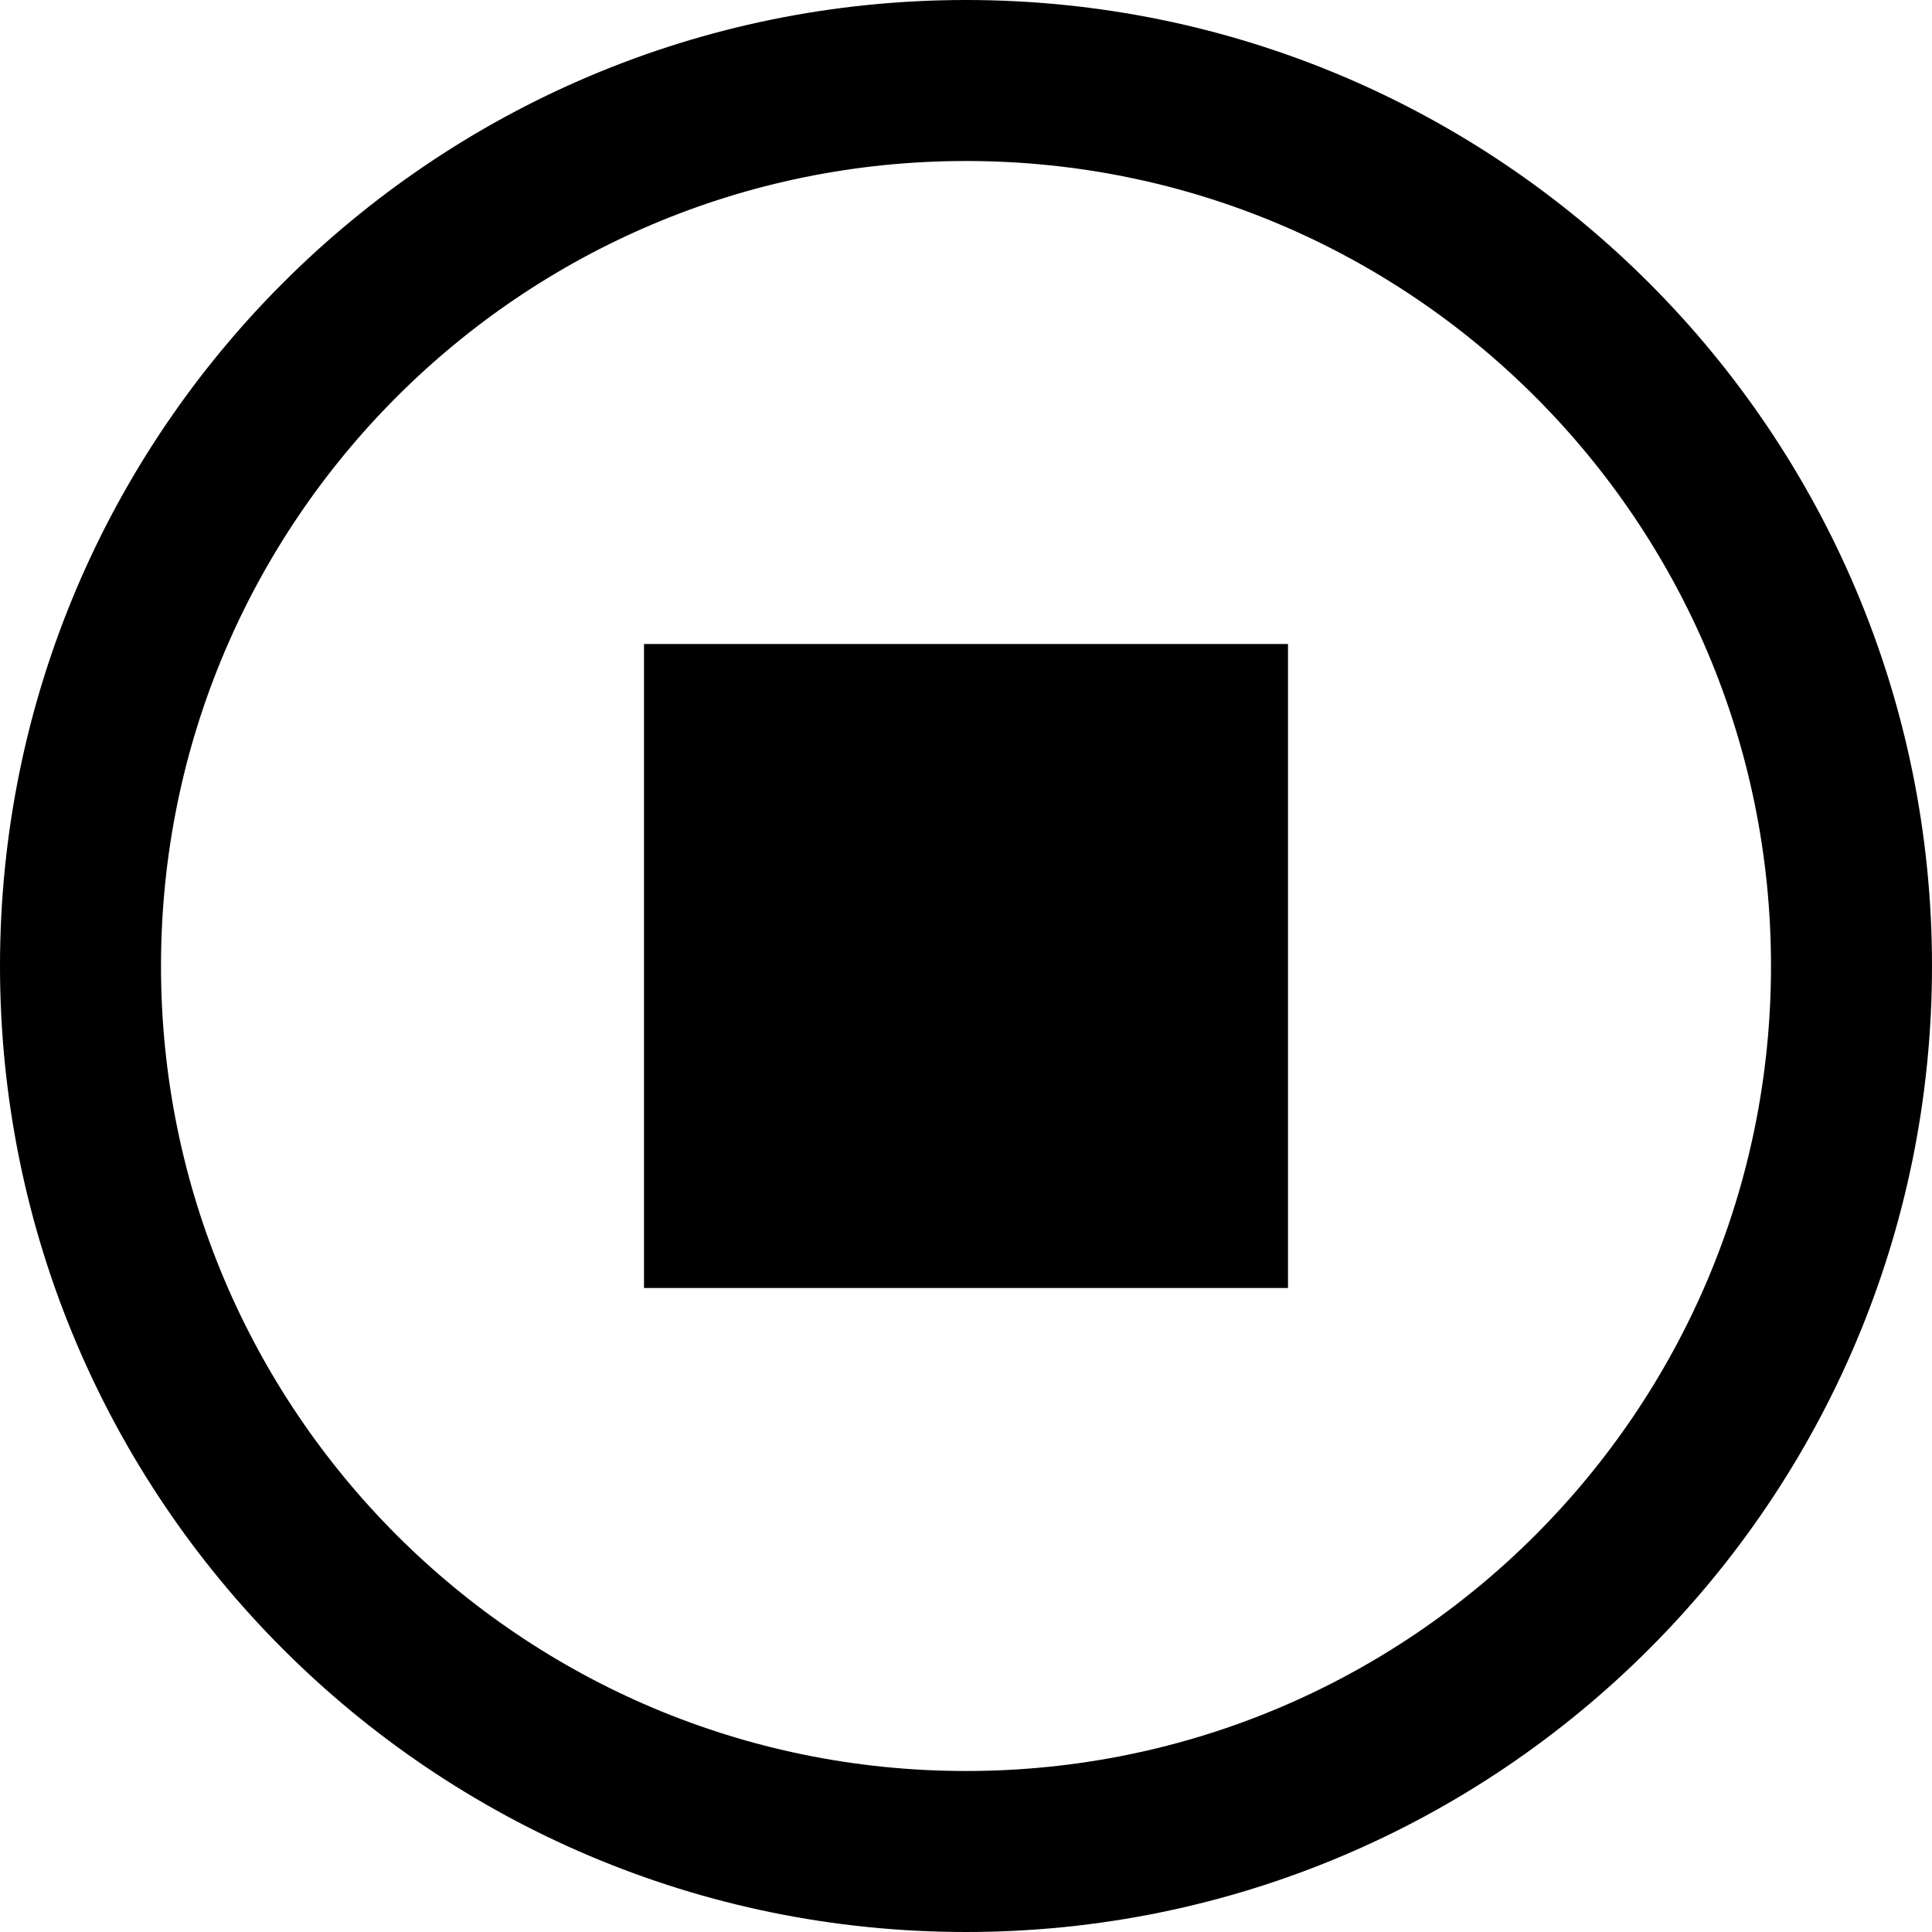
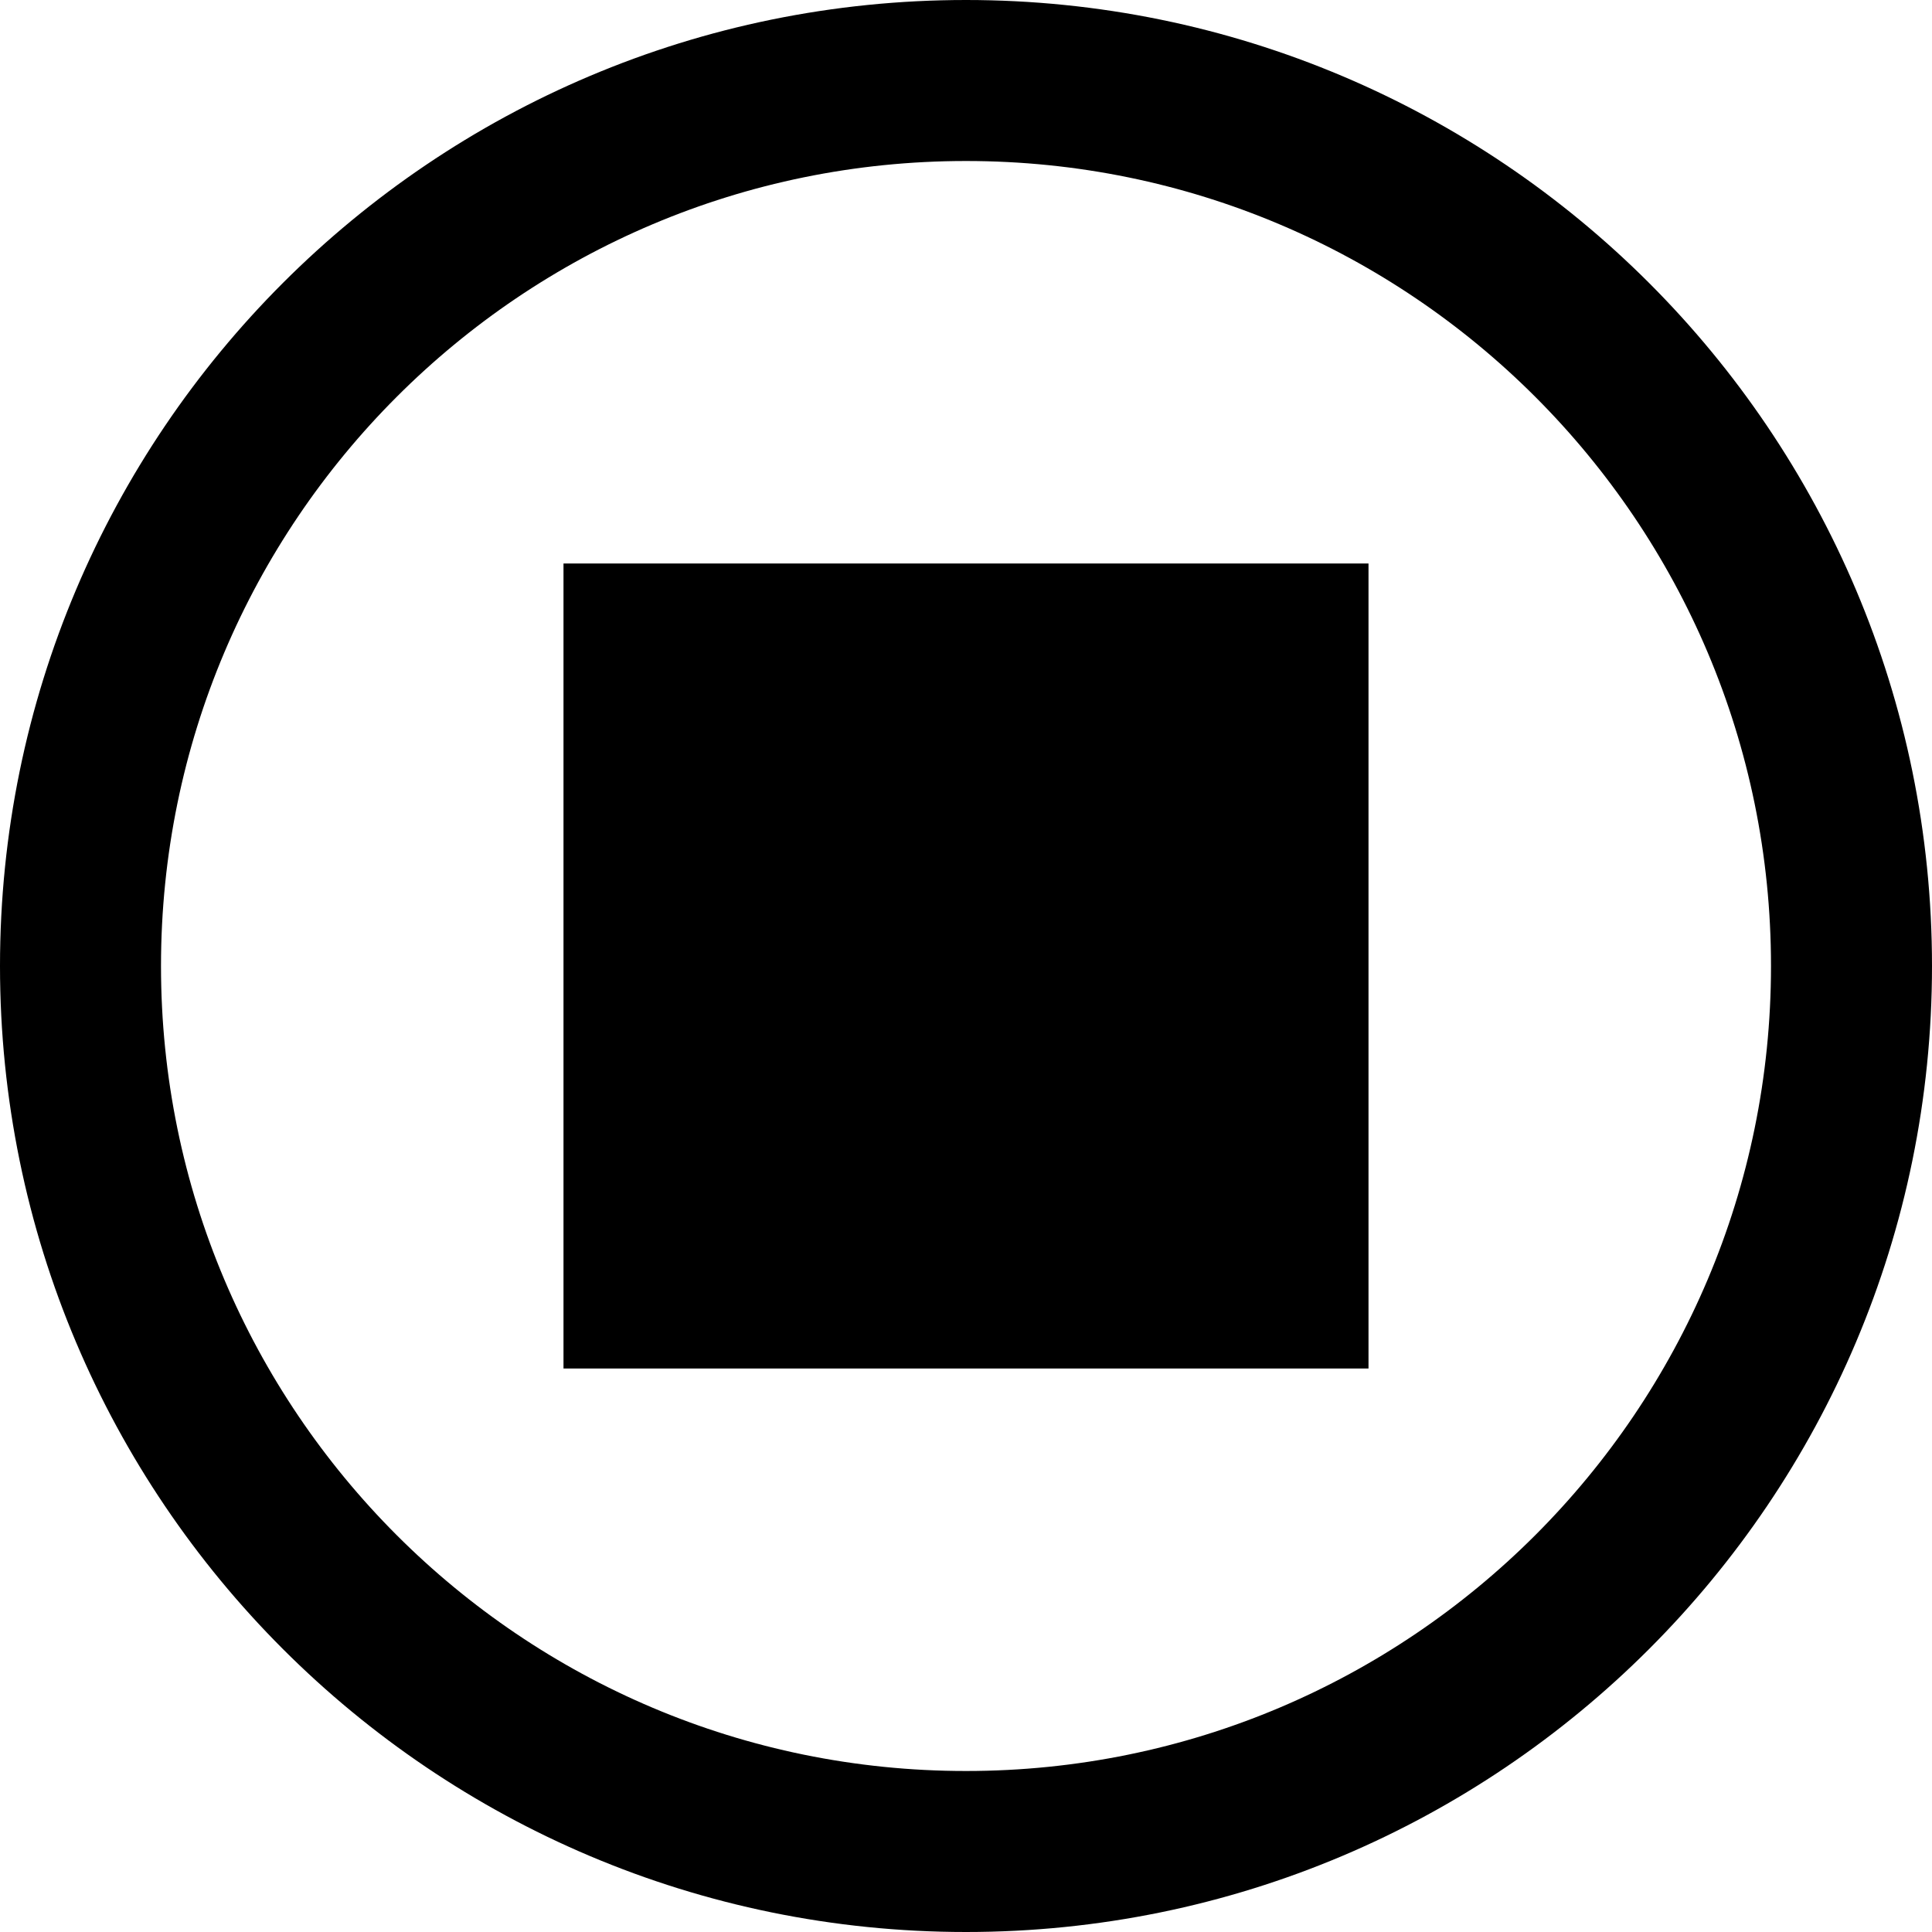
- <svg xmlns="http://www.w3.org/2000/svg" width="24" height="24" viewBox="0 0 24 24">
+ <svg xmlns="http://www.w3.org/2000/svg" width="32" height="32" viewBox="0 0 24 24">
  <circle cx="12" cy="12" r="11" fill="none" stroke="currentColor" stroke-width="2" />
-   <rect x="8" y="8" width="8" height="8" fill="currentColor" />
+   <rect x="8" y="8" width="8" height="8" fill="currentColor" stroke="currentColor" stroke-width="2" />
</svg>
